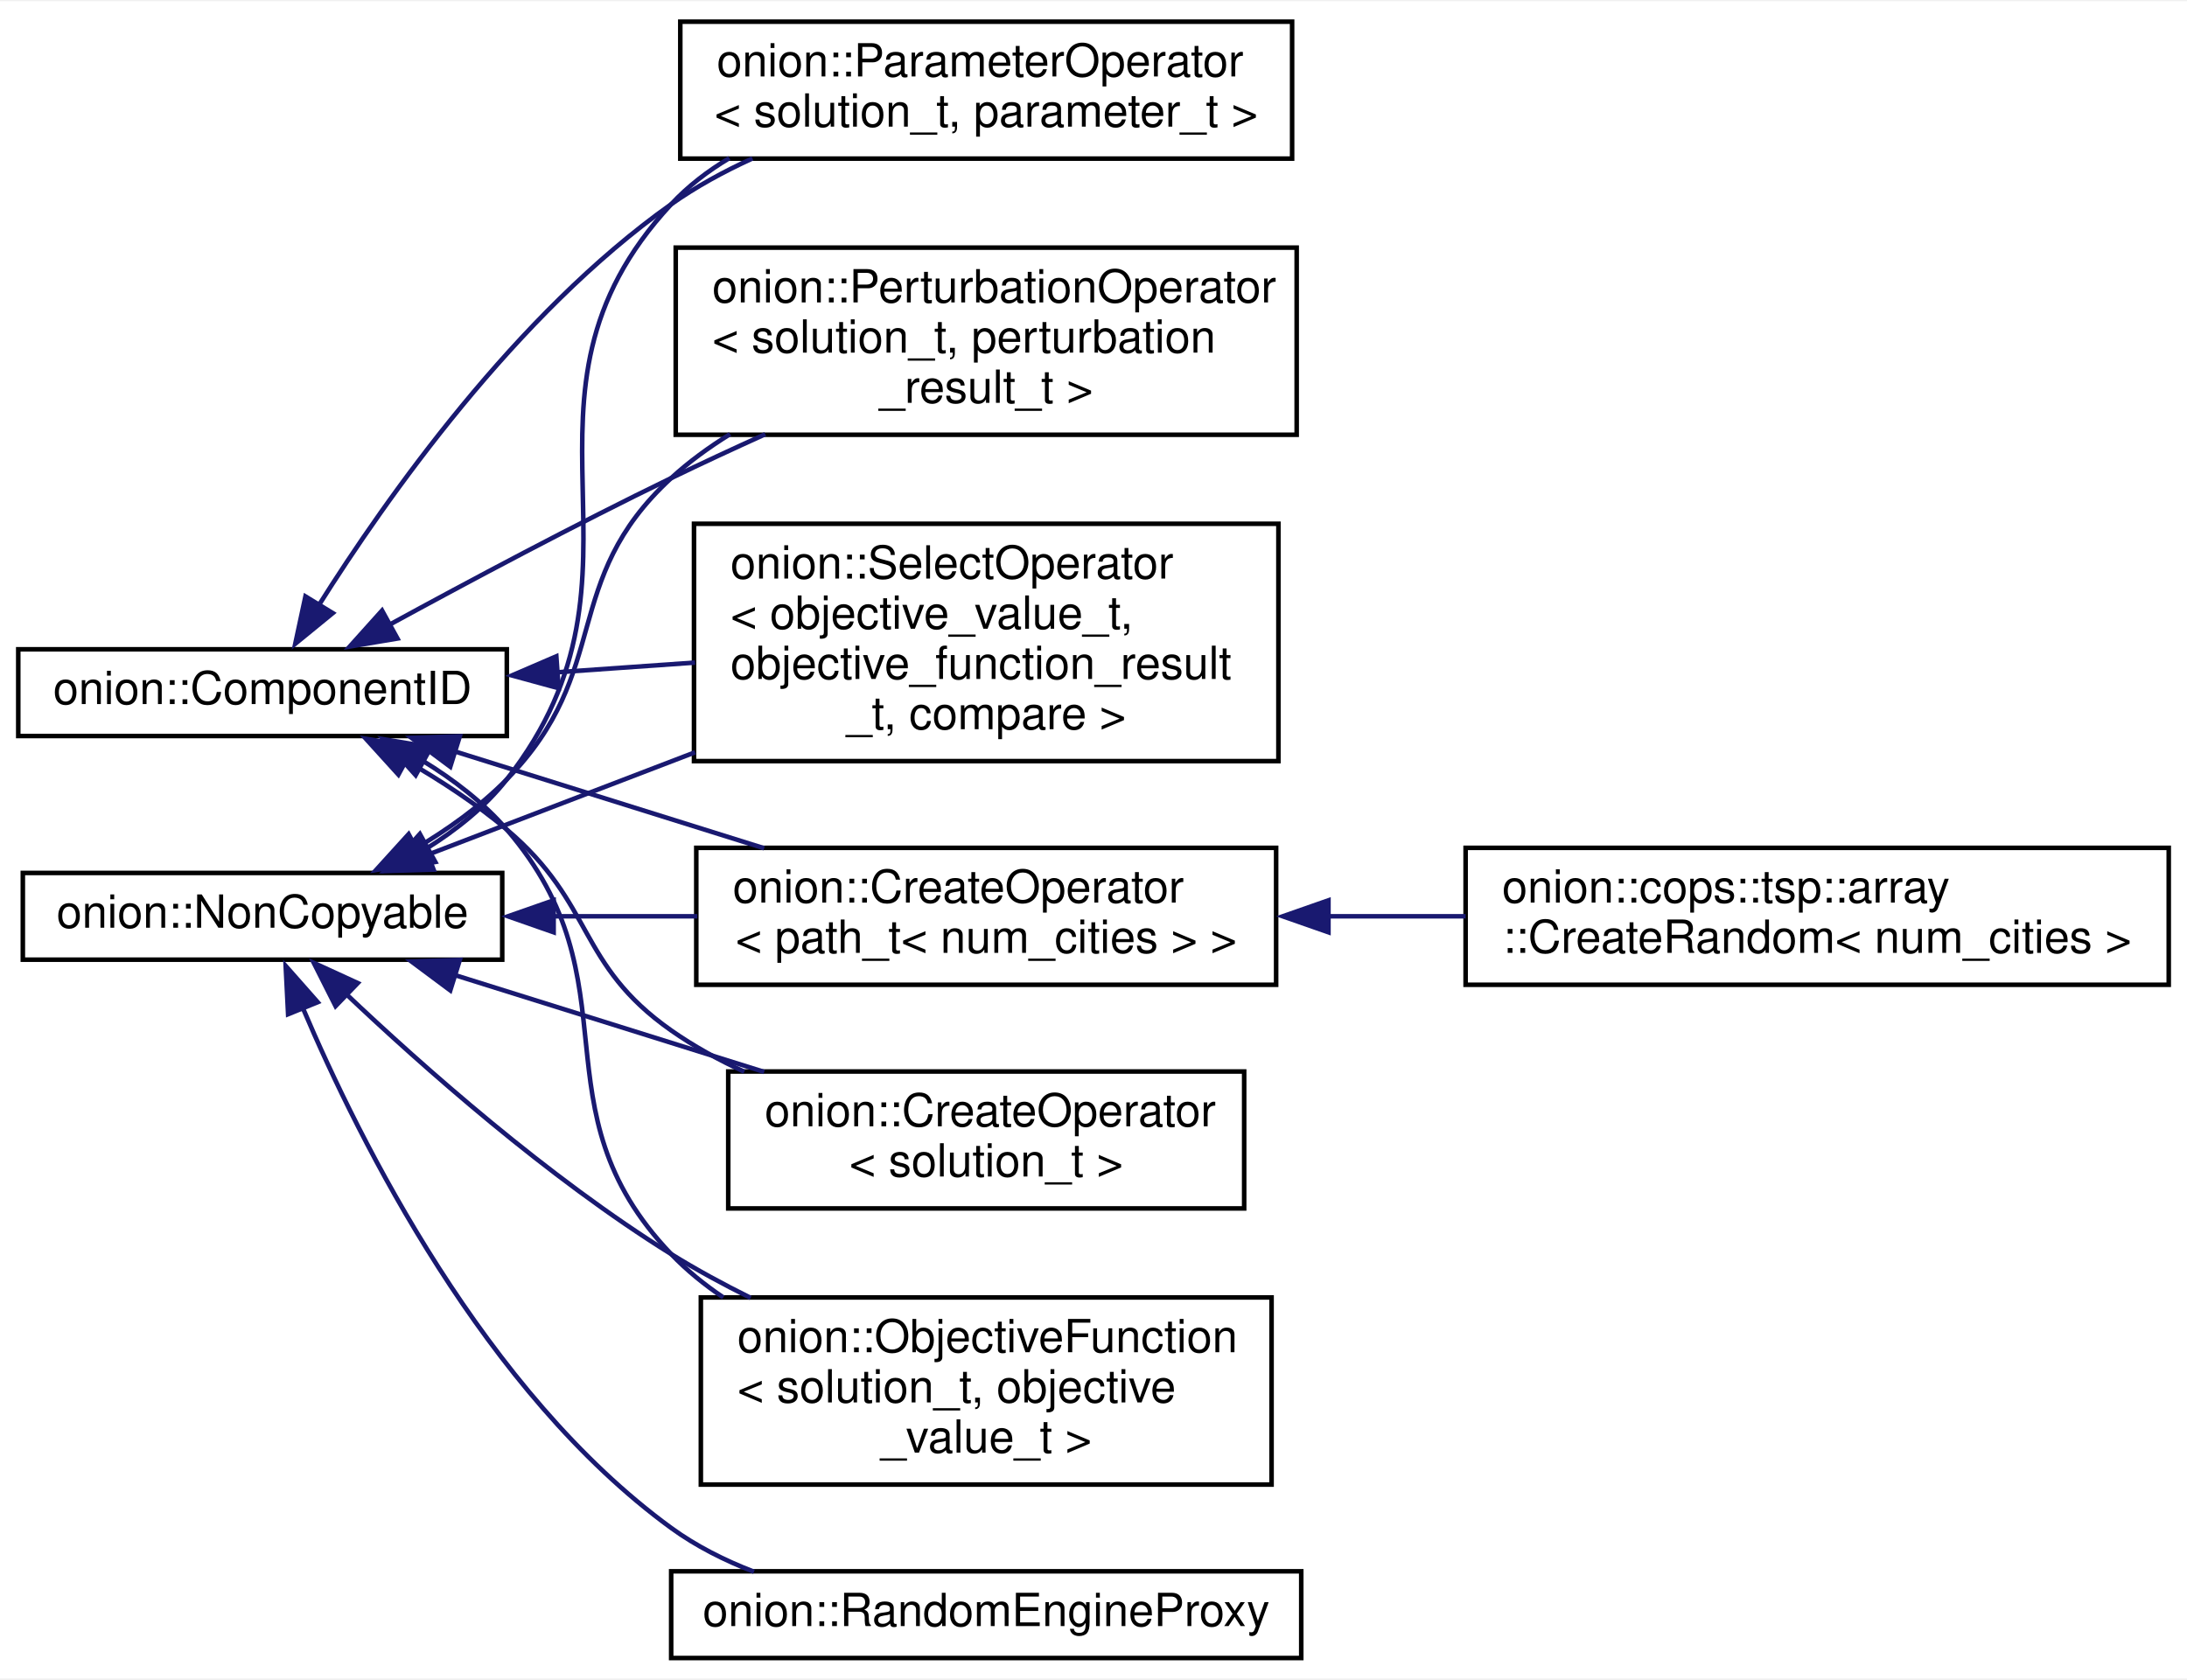
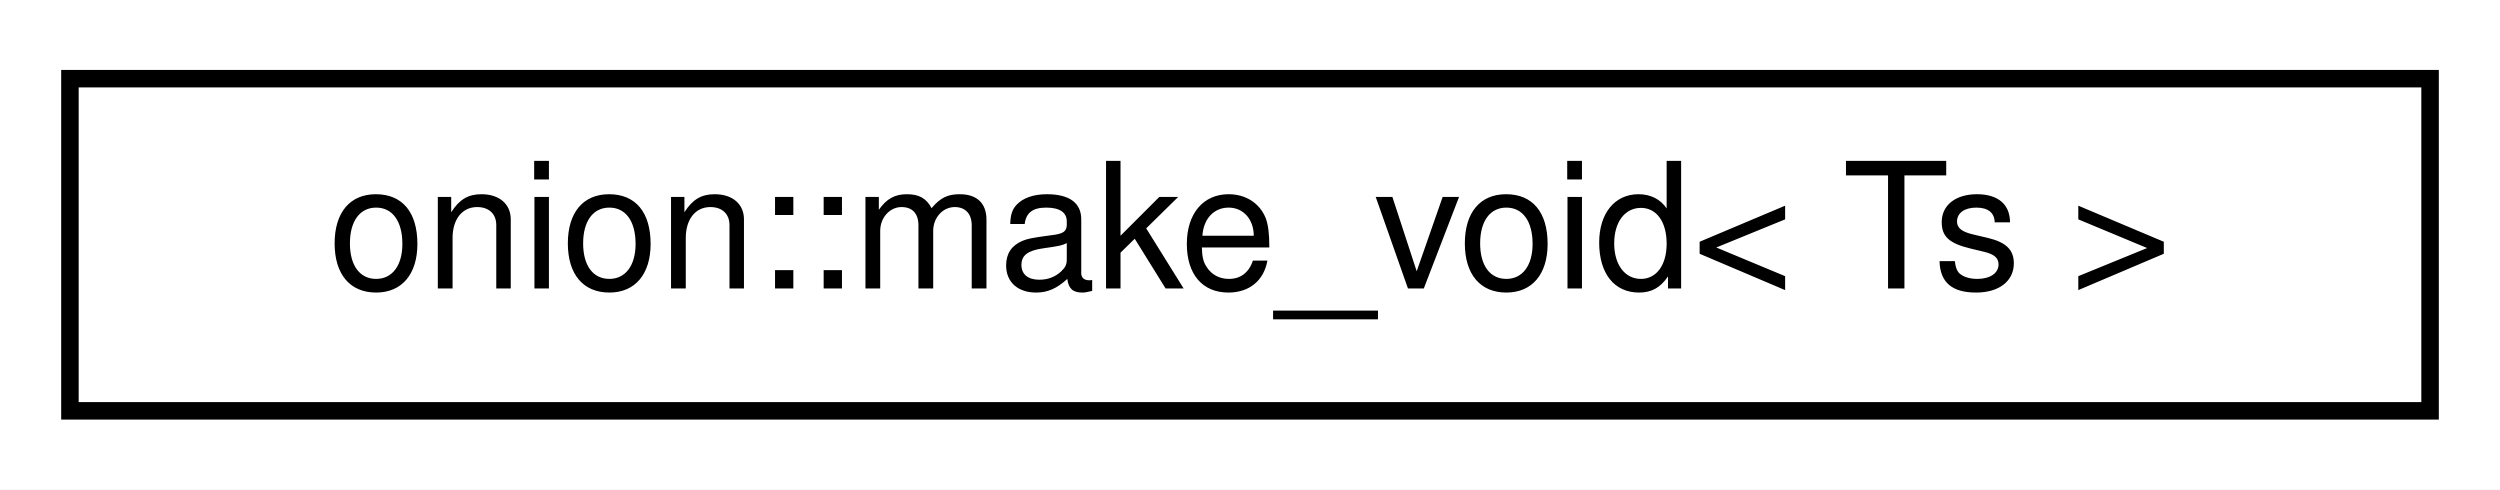
- <svg xmlns="http://www.w3.org/2000/svg" xmlns:xlink="http://www.w3.org/1999/xlink" width="479pt" height="368pt" viewBox="0.00 0.00 479.00 367.50">
-   <g id="graph0" class="graph" transform="scale(1 1) rotate(0) translate(4 363.5)">
-     <polygon fill="white" stroke="none" points="-4,4 -4,-363.5 475,-363.5 475,4 -4,4" />
+ <svg xmlns="http://www.w3.org/2000/svg" xmlns:xlink="http://www.w3.org/1999/xlink" width="143pt" height="28pt" viewBox="0.00 0.00 143.00 28.00">
+   <g id="graph0" class="graph" transform="scale(1 1) rotate(0) translate(4 24)">
+     <polygon fill="white" stroke="transparent" points="-4,4 -4,-24 139,-24 139,4 -4,4" />
    <g id="node1" class="node">
      <g id="a_node1">
-         <a xlink:href="classonion_1_1_component_i_d.html" target="_top" xlink:title="Base class used to identify concrete implementations of the Onion basic components.">
-           <polygon fill="white" stroke="black" points="0,-202.5 0,-221.5 107,-221.5 107,-202.5 0,-202.5" />
-           <text text-anchor="middle" x="53.5" y="-209.5" font-family="Helvetica,sans-Serif" font-size="10.00">onion::ComponentID</text>
+         <a xlink:href="structonion_1_1make__void.html" target="_top" xlink:title=" ">
+           <polygon fill="white" stroke="black" points="0,-0.5 0,-19.5 135,-19.5 135,-0.5 0,-0.5" />
+           <text text-anchor="middle" x="67.5" y="-7.5" font-family="Helvetica,sans-Serif" font-size="10.00">onion::make_void&lt; Ts &gt;</text>
        </a>
      </g>
    </g>
-     <g id="node2" class="node">
-       <g id="a_node2">
-         <a xlink:href="classonion_1_1_create_operator.html" target="_top" xlink:title=" ">
-           <polygon fill="white" stroke="black" points="148.5,-148 148.5,-178 275.5,-178 275.5,-148 148.5,-148" />
-           <text text-anchor="start" x="156.5" y="-166" font-family="Helvetica,sans-Serif" font-size="10.00">onion::CreateOperator</text>
-           <text text-anchor="middle" x="212" y="-155" font-family="Helvetica,sans-Serif" font-size="10.00">&lt; path_t&lt; num_cities &gt; &gt;</text>
-         </a>
-       </g>
-     </g>
-     <g id="edge1" class="edge">
-       <path fill="none" stroke="midnightblue" d="M95.41,-199.19C116.23,-192.67 141.66,-184.71 163.37,-177.91" />
-       <polygon fill="midnightblue" stroke="midnightblue" points="94.62,-195.77 86.12,-202.1 96.71,-202.45 94.62,-195.77" />
-     </g>
-     <g id="node4" class="node">
-       <g id="a_node4">
-         <a xlink:href="classonion_1_1_create_operator.html" target="_top" xlink:title="Abstract Data Type that defines the CreateOperator component.">
-           <polygon fill="white" stroke="black" points="155.5,-99 155.5,-129 268.5,-129 268.5,-99 155.5,-99" />
-           <text text-anchor="start" x="163.5" y="-117" font-family="Helvetica,sans-Serif" font-size="10.00">onion::CreateOperator</text>
-           <text text-anchor="middle" x="212" y="-106" font-family="Helvetica,sans-Serif" font-size="10.00">&lt; solution_t &gt;</text>
-         </a>
-       </g>
-     </g>
-     <g id="edge3" class="edge">
-       <path fill="none" stroke="midnightblue" d="M84.86,-197.15C92.45,-192.78 100.33,-187.64 107,-182 126.29,-165.68 122.32,-152.52 143,-138 147.92,-134.55 153.38,-131.54 159.02,-128.95" />
-       <polygon fill="midnightblue" stroke="midnightblue" points="83.26,-194.04 76.14,-201.89 86.6,-200.19 83.26,-194.04" />
-     </g>
-     <g id="node5" class="node">
-       <g id="a_node5">
-         <a xlink:href="classonion_1_1_objective_function.html" target="_top" xlink:title="Abstract Data Type that defines the ObjectiveFuntion component.">
-           <polygon fill="white" stroke="black" points="149.5,-38.5 149.5,-79.5 274.5,-79.5 274.5,-38.5 149.5,-38.5" />
-           <text text-anchor="start" x="157.5" y="-67.5" font-family="Helvetica,sans-Serif" font-size="10.00">onion::ObjectiveFunction</text>
-           <text text-anchor="start" x="157.5" y="-56.5" font-family="Helvetica,sans-Serif" font-size="10.00">&lt; solution_t, objective</text>
-           <text text-anchor="middle" x="212" y="-45.5" font-family="Helvetica,sans-Serif" font-size="10.00">_value_t &gt;</text>
-         </a>
-       </g>
-     </g>
-     <g id="edge4" class="edge">
-       <path fill="none" stroke="midnightblue" d="M88.54,-197.1C95.31,-192.96 101.89,-187.93 107,-182 135.91,-148.4 112.39,-121.06 143,-89 146.39,-85.45 150.27,-82.3 154.42,-79.5" />
-       <polygon fill="midnightblue" stroke="midnightblue" points="87.04,-193.92 79.96,-201.8 90.41,-200.06 87.04,-193.92" />
-     </g>
-     <g id="node6" class="node">
-       <g id="a_node6">
-         <a xlink:href="classonion_1_1_parameter_operator.html" target="_top" xlink:title="Abstract Data Type that defines the ParameterOperator component.">
-           <polygon fill="white" stroke="black" points="145,-329 145,-359 279,-359 279,-329 145,-329" />
-           <text text-anchor="start" x="153" y="-347" font-family="Helvetica,sans-Serif" font-size="10.00">onion::ParameterOperator</text>
-           <text text-anchor="middle" x="212" y="-336" font-family="Helvetica,sans-Serif" font-size="10.00">&lt; solution_t, parameter_t &gt;</text>
-         </a>
-       </g>
-     </g>
-     <g id="edge5" class="edge">
-       <path fill="none" stroke="midnightblue" d="M65.75,-231.03C80.65,-254.71 109.05,-294.96 143,-319 148.44,-322.85 154.54,-326.18 160.8,-329.04" />
-       <polygon fill="midnightblue" stroke="midnightblue" points="68.88,-229.43 60.67,-222.72 62.9,-233.08 68.88,-229.43" />
-     </g>
-     <g id="node7" class="node">
-       <g id="a_node7">
-         <a xlink:href="classonion_1_1_perturbation_operator.html" target="_top" xlink:title="Abstract Data Type that defines the Perturbation Operator.">
-           <polygon fill="white" stroke="black" points="144,-268.5 144,-309.5 280,-309.5 280,-268.5 144,-268.5" />
-           <text text-anchor="start" x="152" y="-297.5" font-family="Helvetica,sans-Serif" font-size="10.00">onion::PerturbationOperator</text>
-           <text text-anchor="start" x="152" y="-286.5" font-family="Helvetica,sans-Serif" font-size="10.00">&lt; solution_t, perturbation</text>
-           <text text-anchor="middle" x="212" y="-275.5" font-family="Helvetica,sans-Serif" font-size="10.00">_result_t &gt;</text>
-         </a>
-       </g>
-     </g>
-     <g id="edge6" class="edge">
-       <path fill="none" stroke="midnightblue" d="M81.29,-226.88C98.71,-236.39 122,-248.81 143,-259 149.62,-262.21 156.66,-265.48 163.61,-268.62" />
-       <polygon fill="midnightblue" stroke="midnightblue" points="83.05,-223.86 72.6,-222.11 79.68,-229.99 83.05,-223.86" />
-     </g>
-     <g id="node8" class="node">
-       <g id="a_node8">
-         <a xlink:href="classonion_1_1_select_operator.html" target="_top" xlink:title="Defines the interface of SelectOperator components.">
-           <polygon fill="white" stroke="black" points="148,-197 148,-249 276,-249 276,-197 148,-197" />
-           <text text-anchor="start" x="156" y="-237" font-family="Helvetica,sans-Serif" font-size="10.00">onion::SelectOperator</text>
-           <text text-anchor="start" x="156" y="-226" font-family="Helvetica,sans-Serif" font-size="10.00">&lt; objective_value_t,</text>
-           <text text-anchor="start" x="156" y="-215" font-family="Helvetica,sans-Serif" font-size="10.00"> objective_function_result</text>
-           <text text-anchor="middle" x="212" y="-204" font-family="Helvetica,sans-Serif" font-size="10.00">_t, compare &gt;</text>
-         </a>
-       </g>
-     </g>
-     <g id="edge7" class="edge">
-       <path fill="none" stroke="midnightblue" d="M118.1,-216.47C128.04,-217.17 138.32,-217.89 148.24,-218.59" />
-       <polygon fill="midnightblue" stroke="midnightblue" points="118.34,-212.98 108.12,-215.77 117.85,-219.96 118.34,-212.98" />
-     </g>
-     <g id="node3" class="node">
-       <g id="a_node3">
-         <a xlink:href="classonion_1_1cops_1_1tsp_1_1array_1_1_create_random.html" target="_top" xlink:title=" ">
-           <polygon fill="white" stroke="black" points="317,-148 317,-178 471,-178 471,-148 317,-148" />
-           <text text-anchor="start" x="325" y="-166" font-family="Helvetica,sans-Serif" font-size="10.00">onion::cops::tsp::array</text>
-           <text text-anchor="middle" x="394" y="-155" font-family="Helvetica,sans-Serif" font-size="10.00">::CreateRandom&lt; num_cities &gt;</text>
-         </a>
-       </g>
-     </g>
-     <g id="edge2" class="edge">
-       <path fill="none" stroke="midnightblue" d="M286.94,-163C296.86,-163 307.05,-163 317.01,-163" />
-       <polygon fill="midnightblue" stroke="midnightblue" points="286.96,-159.5 276.96,-163 286.96,-166.5 286.96,-159.5" />
-     </g>
-     <g id="node9" class="node">
-       <g id="a_node9">
-         <a xlink:href="classonion_1_1_non_copyable.html" target="_top" xlink:title="Class to make other classes non-copyable.">
-           <polygon fill="white" stroke="black" points="1,-153.5 1,-172.5 106,-172.5 106,-153.5 1,-153.5" />
-           <text text-anchor="middle" x="53.5" y="-160.5" font-family="Helvetica,sans-Serif" font-size="10.00">onion::NonCopyable</text>
-         </a>
-       </g>
-     </g>
-     <g id="edge8" class="edge">
-       <path fill="none" stroke="midnightblue" d="M117.25,-163C127.62,-163 138.36,-163 148.72,-163" />
-       <polygon fill="midnightblue" stroke="midnightblue" points="117.26,-159.5 107.26,-163 117.26,-166.5 117.26,-159.5" />
-     </g>
-     <g id="edge9" class="edge">
-       <path fill="none" stroke="midnightblue" d="M95.41,-150.19C116.23,-143.67 141.66,-135.71 163.37,-128.91" />
-       <polygon fill="midnightblue" stroke="midnightblue" points="94.62,-146.77 86.12,-153.1 96.71,-153.45 94.62,-146.77" />
-     </g>
-     <g id="edge10" class="edge">
-       <path fill="none" stroke="midnightblue" d="M71.54,-146.23C88.57,-130.09 116.05,-105.74 143,-89 148.48,-85.6 154.41,-82.38 160.41,-79.4" />
-       <polygon fill="midnightblue" stroke="midnightblue" points="69.5,-143.33 64.73,-152.79 74.36,-148.37 69.5,-143.33" />
-     </g>
-     <g id="edge11" class="edge">
-       <path fill="none" stroke="midnightblue" d="M89.32,-177.79C95.93,-181.91 102.26,-186.95 107,-193 142.94,-238.83 103.37,-276.32 143,-319 146.68,-322.96 151.04,-326.3 155.75,-329.11" />
-       <polygon fill="midnightblue" stroke="midnightblue" points="91.34,-174.91 80.89,-173.14 87.96,-181.04 91.34,-174.91" />
-     </g>
-     <g id="edge12" class="edge">
-       <path fill="none" stroke="midnightblue" d="M86.74,-177.69C93.96,-181.95 101.19,-187.07 107,-193 130.39,-216.86 118.4,-236.38 143,-259 146.89,-262.58 151.29,-265.78 155.91,-268.64" />
-       <polygon fill="midnightblue" stroke="midnightblue" points="88.83,-174.84 78.37,-173.15 85.5,-181 88.83,-174.84" />
-     </g>
-     <g id="edge14" class="edge">
-       <path fill="none" stroke="midnightblue" d="M89.66,-176.48C106.94,-183.11 128.3,-191.29 148.25,-198.94" />
-       <polygon fill="midnightblue" stroke="midnightblue" points="90.96,-173.23 80.37,-172.92 88.45,-179.76 90.96,-173.23" />
-     </g>
-     <g id="node10" class="node">
-       <g id="a_node10">
-         <a xlink:href="classonion_1_1_random_engine_proxy.html" target="_top" xlink:title="Creates and control the access to the global RandonEngine object.">
-           <polygon fill="white" stroke="black" points="143,-0.5 143,-19.5 281,-19.5 281,-0.5 143,-0.5" />
-           <text text-anchor="middle" x="212" y="-7.5" font-family="Helvetica,sans-Serif" font-size="10.00">onion::RandomEngineProxy</text>
-         </a>
-       </g>
-     </g>
-     <g id="edge13" class="edge">
-       <path fill="none" stroke="midnightblue" d="M62.33,-142.91C74.85,-113.43 102.21,-58.73 143,-29 148.45,-25.03 154.69,-21.89 161.14,-19.4" />
-       <polygon fill="midnightblue" stroke="midnightblue" points="59.1,-141.55 58.57,-152.13 65.58,-144.19 59.1,-141.55" />
-     </g>
  </g>
</svg>
